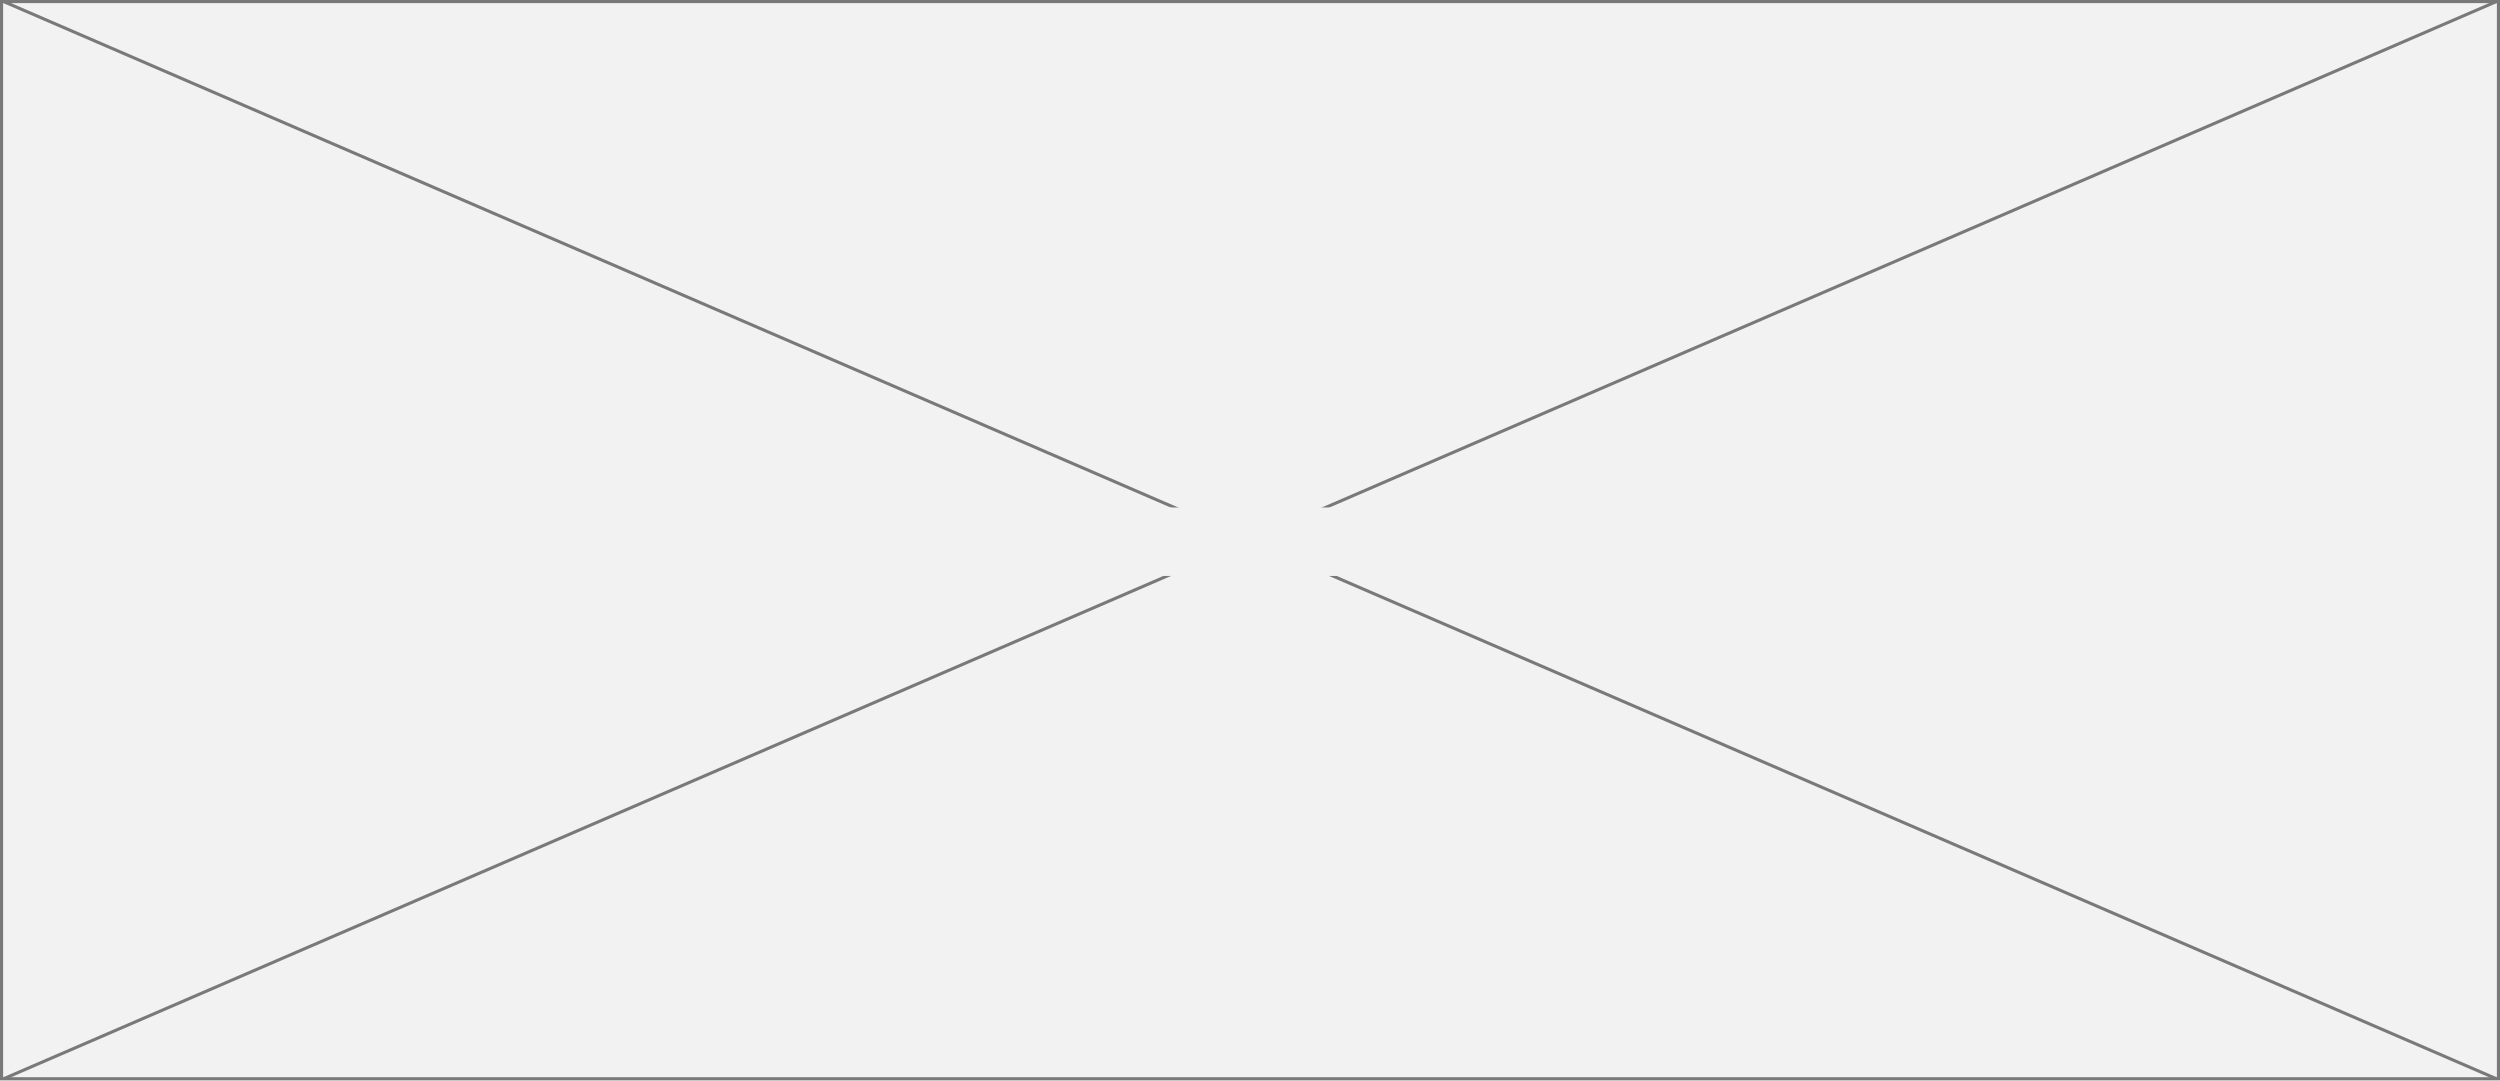
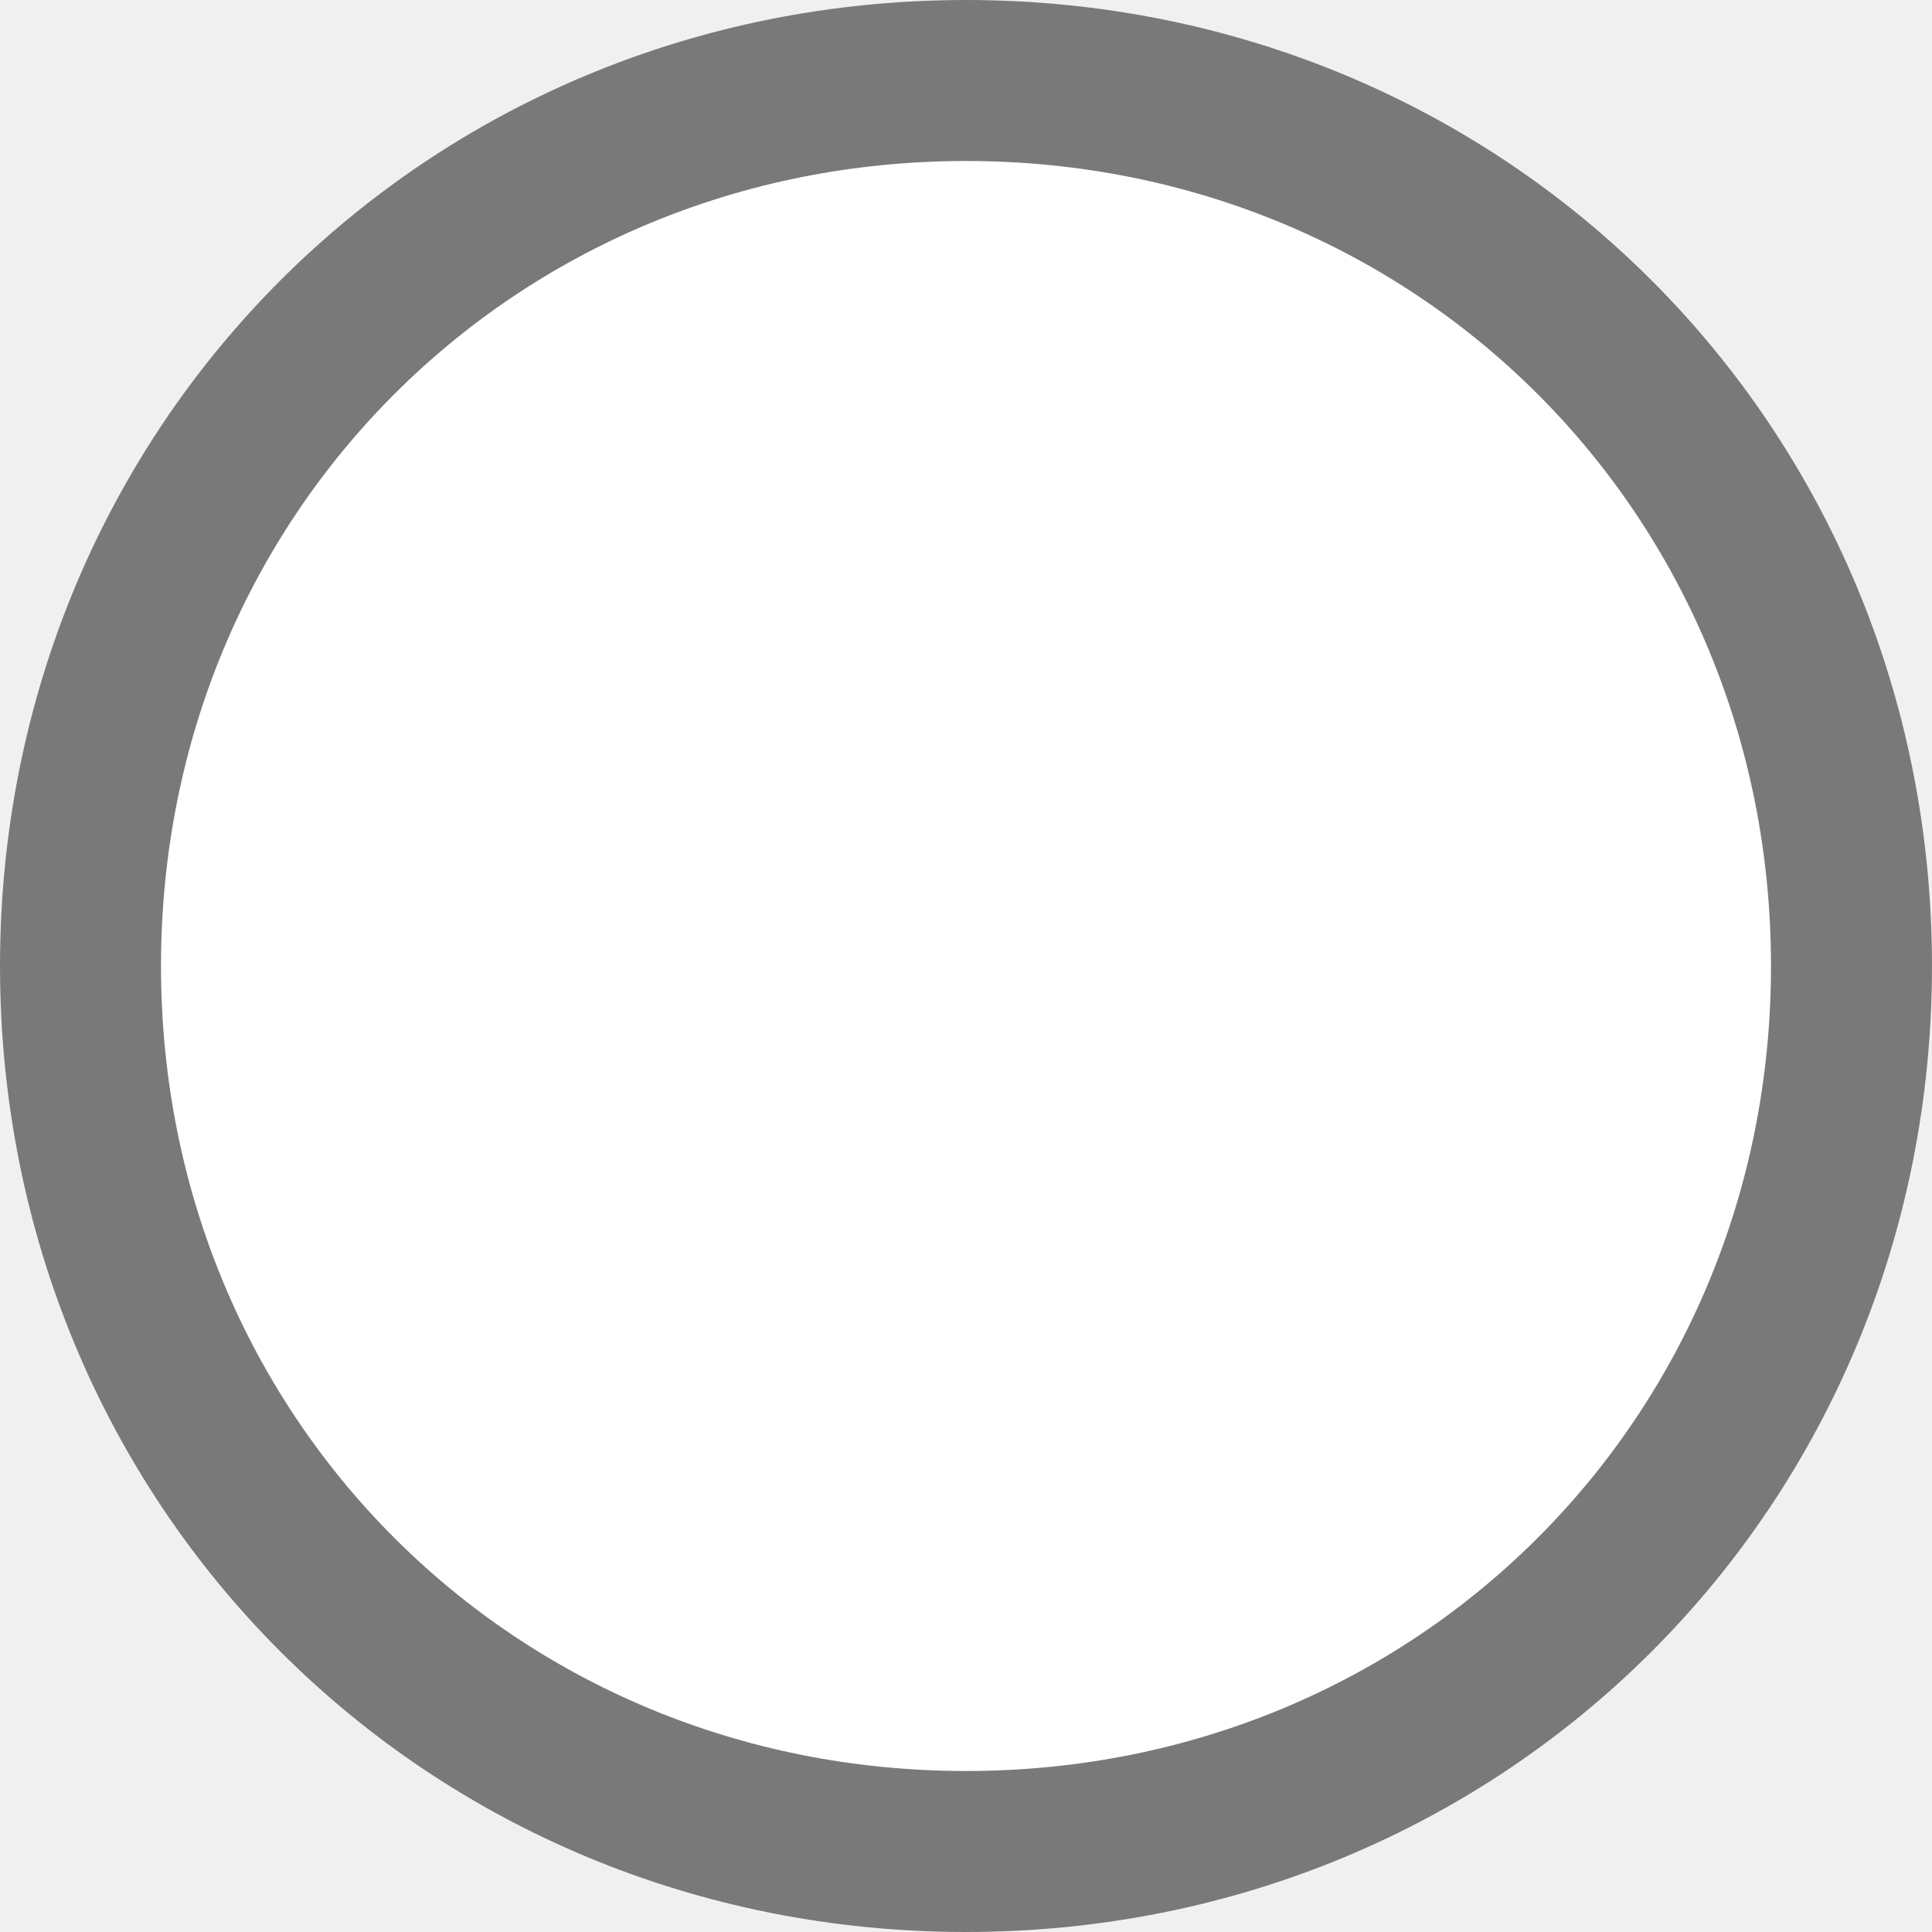
- <svg xmlns="http://www.w3.org/2000/svg" version="1.1" width="803px" height="347px">
-   <defs>
-     <mask fill="white" id="clip32">
-       <path d="M 429 202  L 508 202  L 508 224  L 429 224  Z M 66 39  L 869 39  L 869 386  L 66 386  Z " fill-rule="evenodd" />
-     </mask>
-   </defs>
-   <g transform="matrix(1 0 0 1 -66 -39 )">
-     <path d="M 66.5 39.5  L 868.5 39.5  L 868.5 385.5  L 66.5 385.5  L 66.5 39.5  Z " fill-rule="nonzero" fill="#f2f2f2" stroke="none" />
-     <path d="M 66.5 39.5  L 868.5 39.5  L 868.5 385.5  L 66.5 385.5  L 66.5 39.5  Z " stroke-width="1" stroke="#797979" fill="none" />
-     <path d="M 67.062 39.459  L 867.938 385.541  M 867.938 39.459  L 67.062 385.541  " stroke-width="1" stroke="#797979" fill="none" mask="url(#clip32)" />
-   </g>
+ <svg xmlns="http://www.w3.org/2000/svg" version="1.1" width="12px" height="12px" viewBox="93 189  12 12">
+   <path d="M 99 189  C 102.36 189  105 191.64  105 195  C 105 198.36  102.36 201  99 201  C 95.64 201  93 198.36  93 195  C 93 191.64  95.64 189  99 189  Z " fill-rule="nonzero" fill="#ffffff" stroke="none" />
+   <path d="M 99 189.5  C 102.08 189.5  104.5 191.92  104.5 195  C 104.5 198.08  102.08 200.5  99 200.5  C 95.92 200.5  93.5 198.08  93.5 195  C 93.5 191.92  95.92 189.5  99 189.5  Z " stroke-width="1" stroke="#797979" fill="none" />
</svg>
